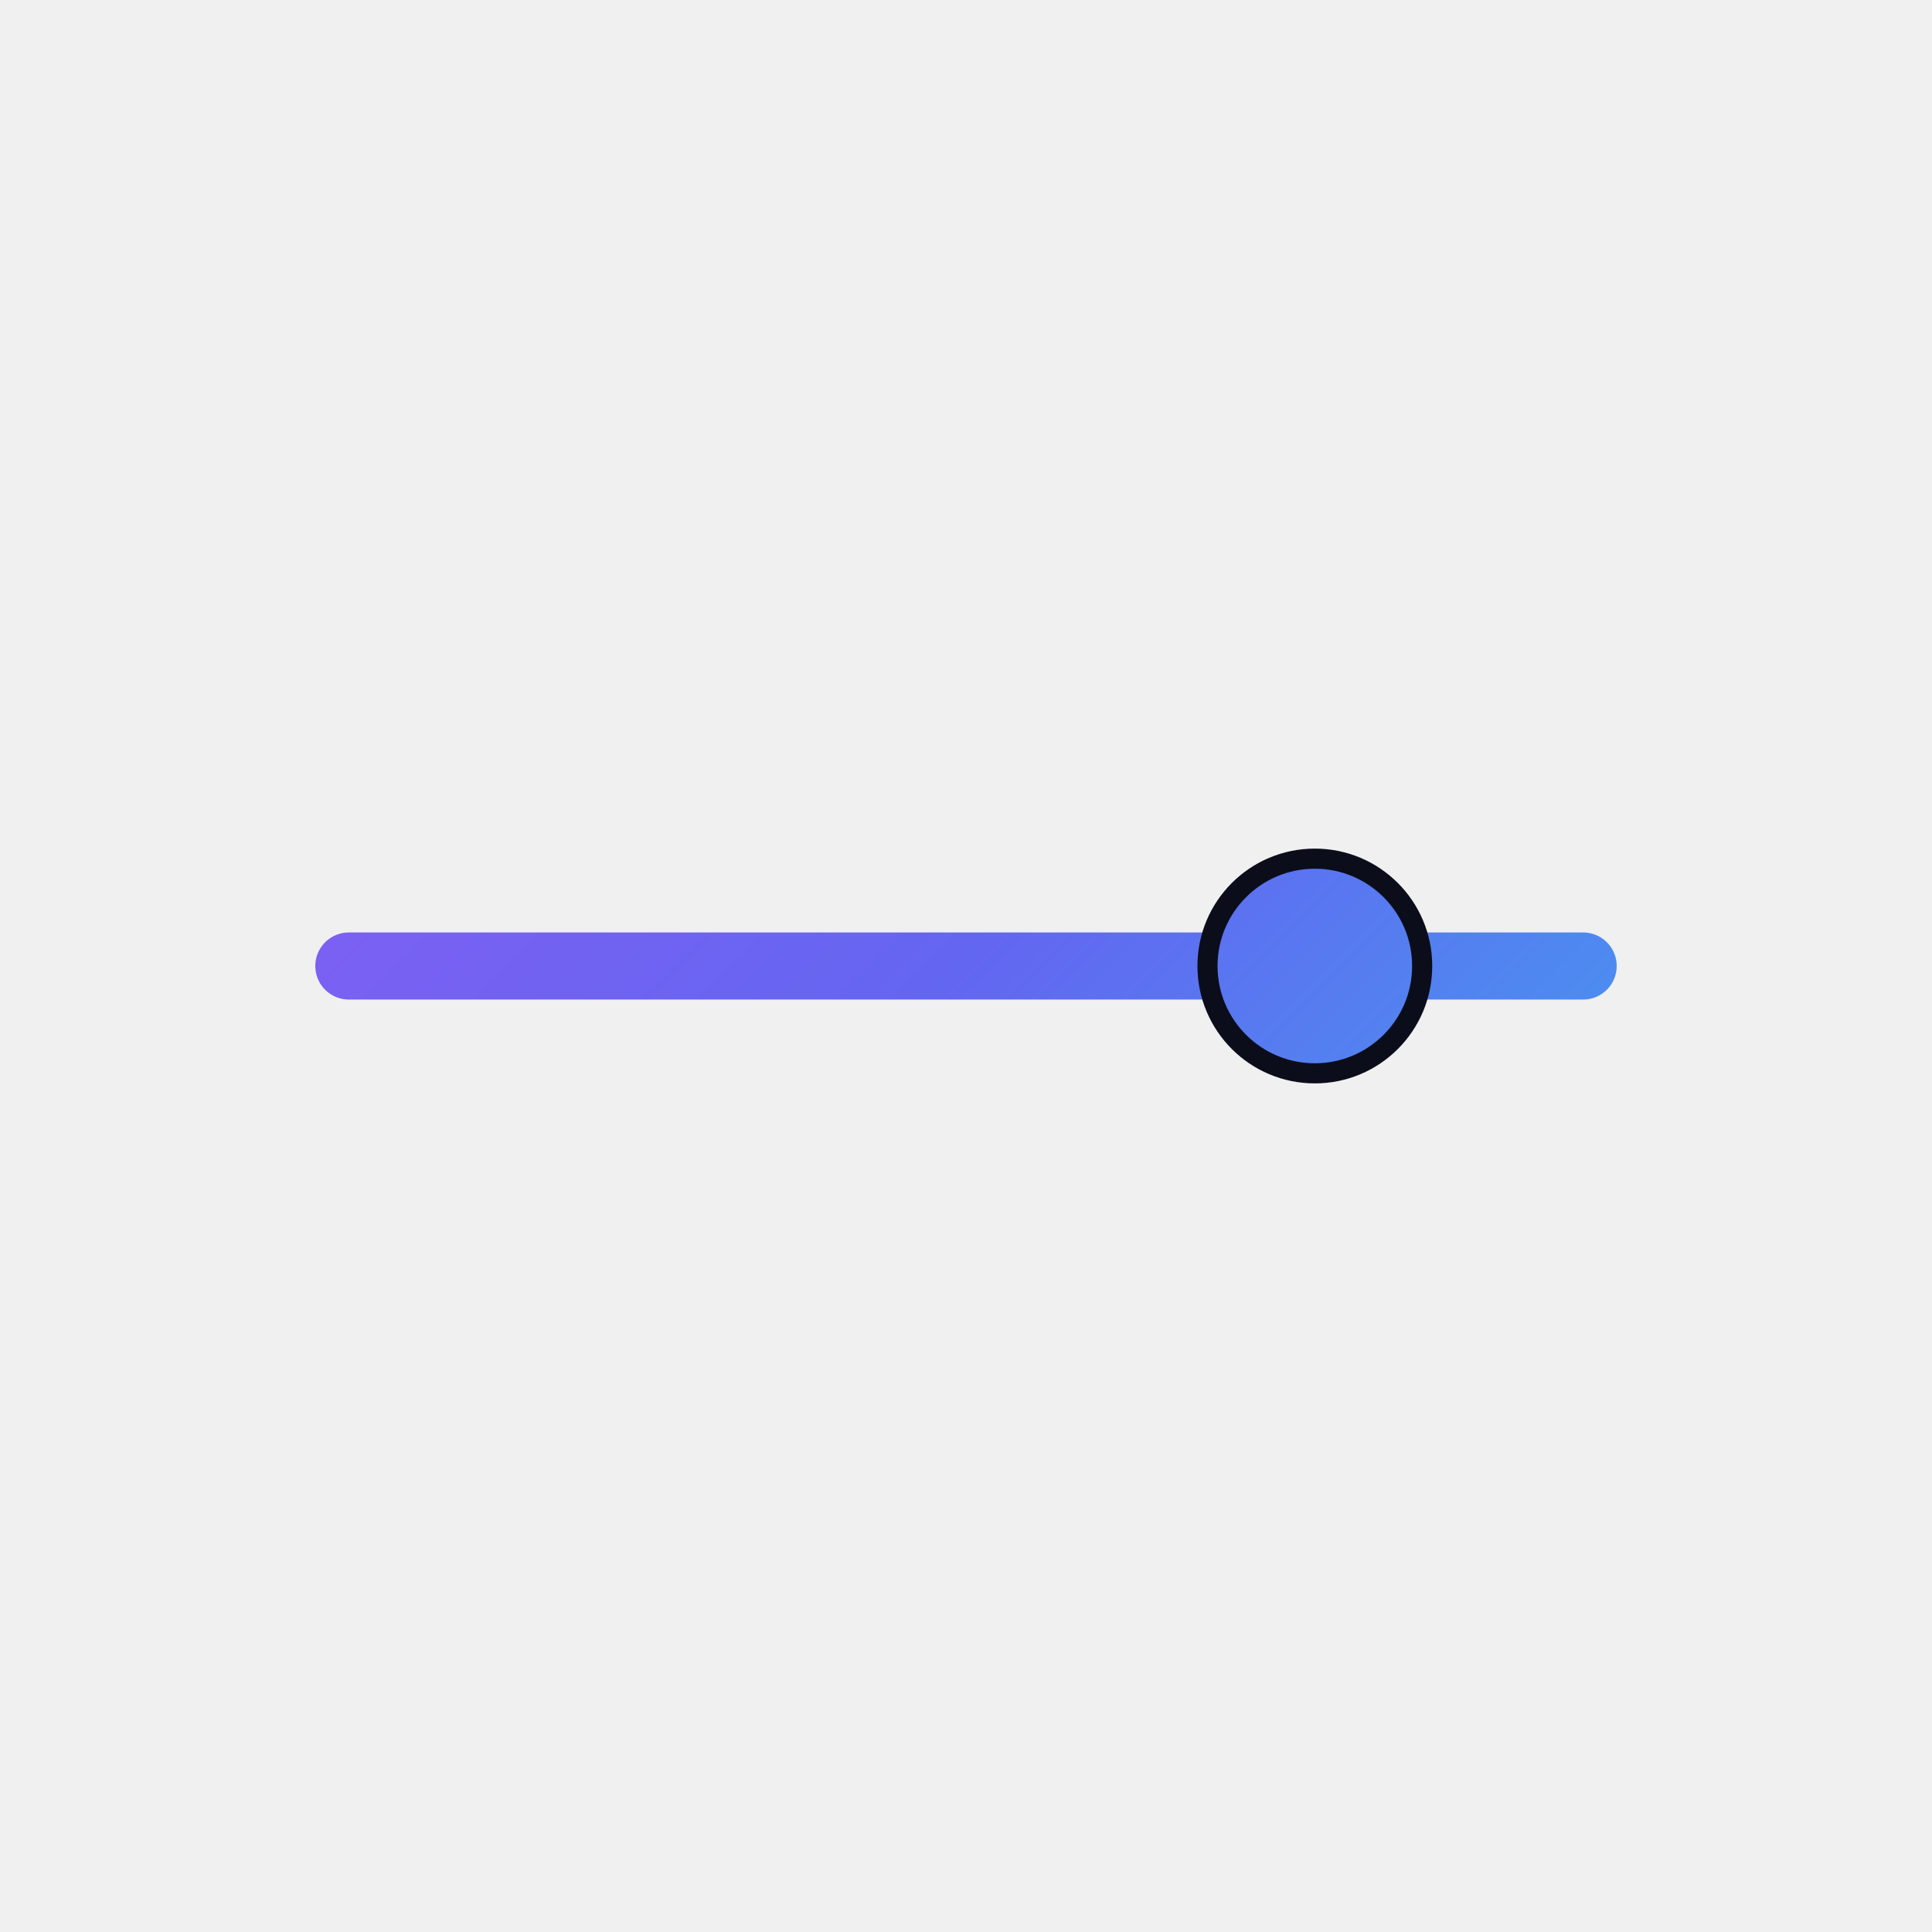
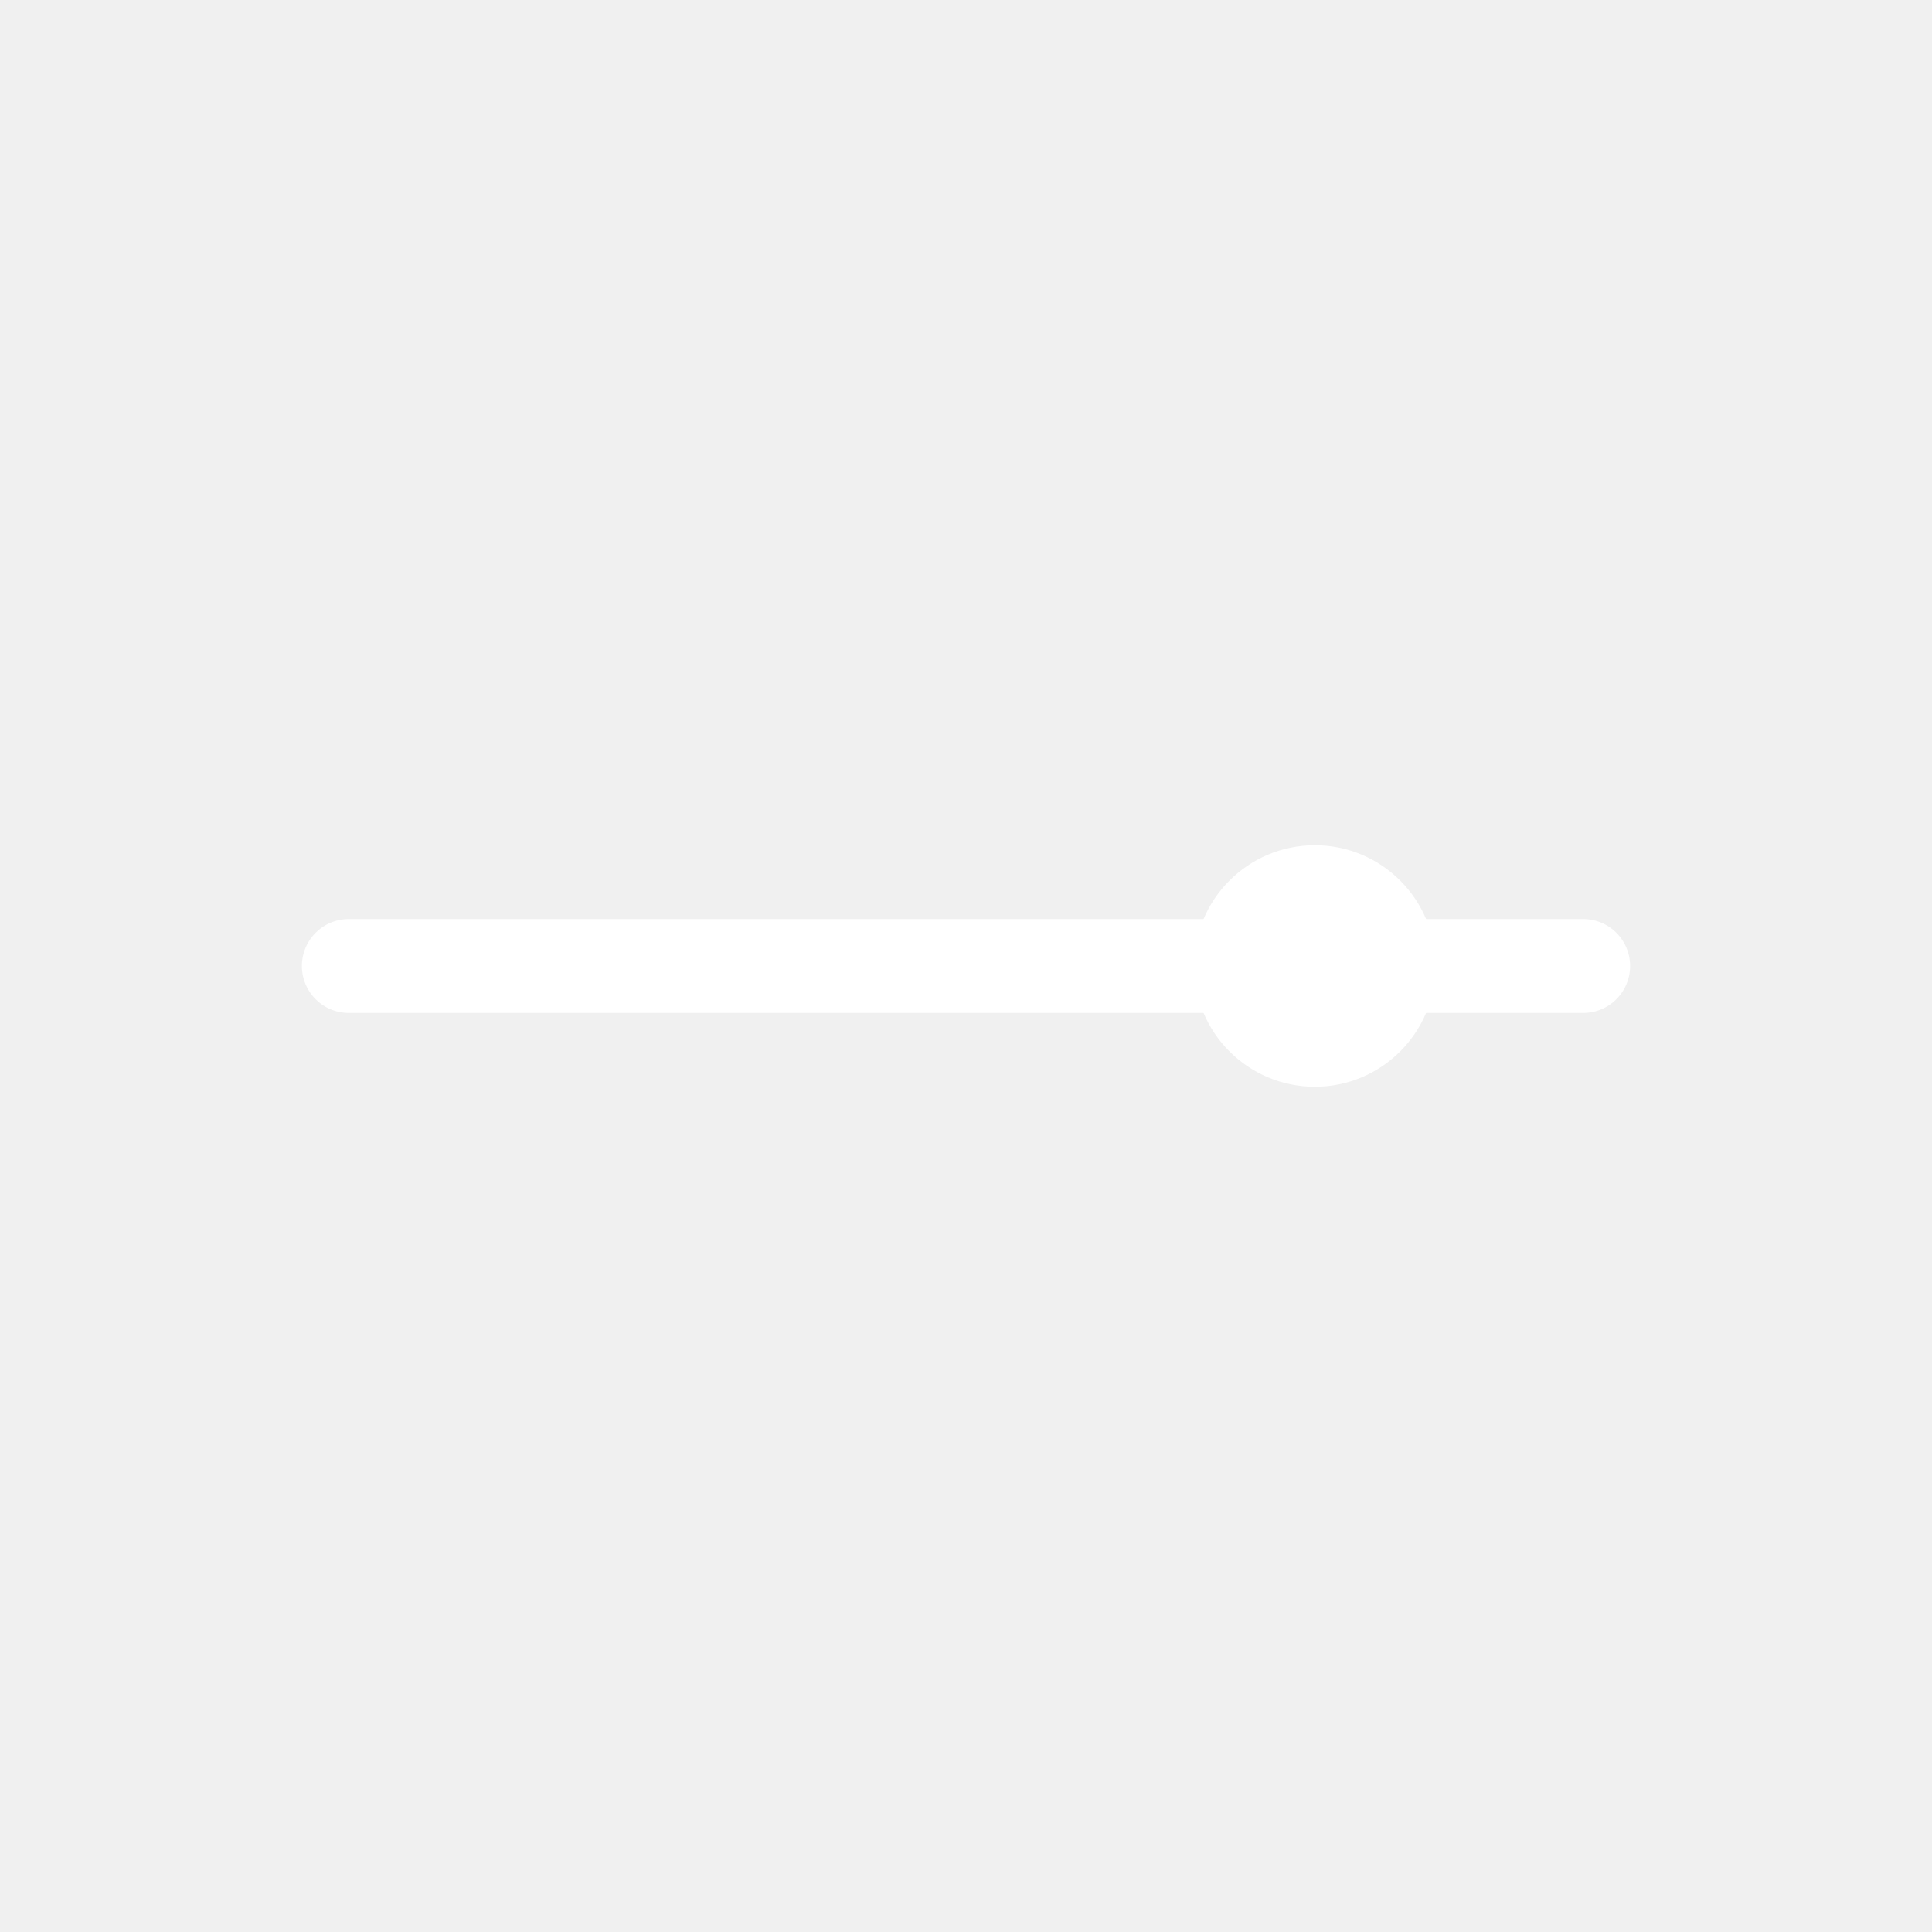
<svg xmlns="http://www.w3.org/2000/svg" viewBox="0 0 288 288">
-   <defs>
-     <linearGradient id="g" x1="0" y1="0" x2="288" y2="288" gradientUnits="userSpaceOnUse">
-       <stop offset="0" stop-color="#A855F7" />
-       <stop offset=".5" stop-color="#6366F1" />
-       <stop offset="1" stop-color="#22D3EE" />
-     </linearGradient>
-     <filter id="glow" x="-50%" y="-50%" width="200%" height="200%">
-       <feGaussianBlur stdDeviation="6" result="b" />
-       <feMerge>
-         <feMergeNode in="b" />
-         <feMergeNode in="SourceGraphic" />
-       </feMerge>
-     </filter>
-   </defs>
-   <g fill="none" stroke="url(#g)" stroke-width="10" stroke-linecap="round" stroke-linejoin="round">
+   <g fill="none" stroke="#ffffff" stroke-width="14" stroke-linecap="round" stroke-linejoin="round">
    <line x1="52" y1="144" x2="236" y2="144" />
+     <circle cx="196" cy="144" r="18" fill="#ffffff" stroke="none" />
  </g>
-   <circle cx="196" cy="144" r="16" fill="url(#g)" />
-   <circle cx="196" cy="144" r="16" fill="none" stroke="#0B0E1A" stroke-width="3" />
</svg>
